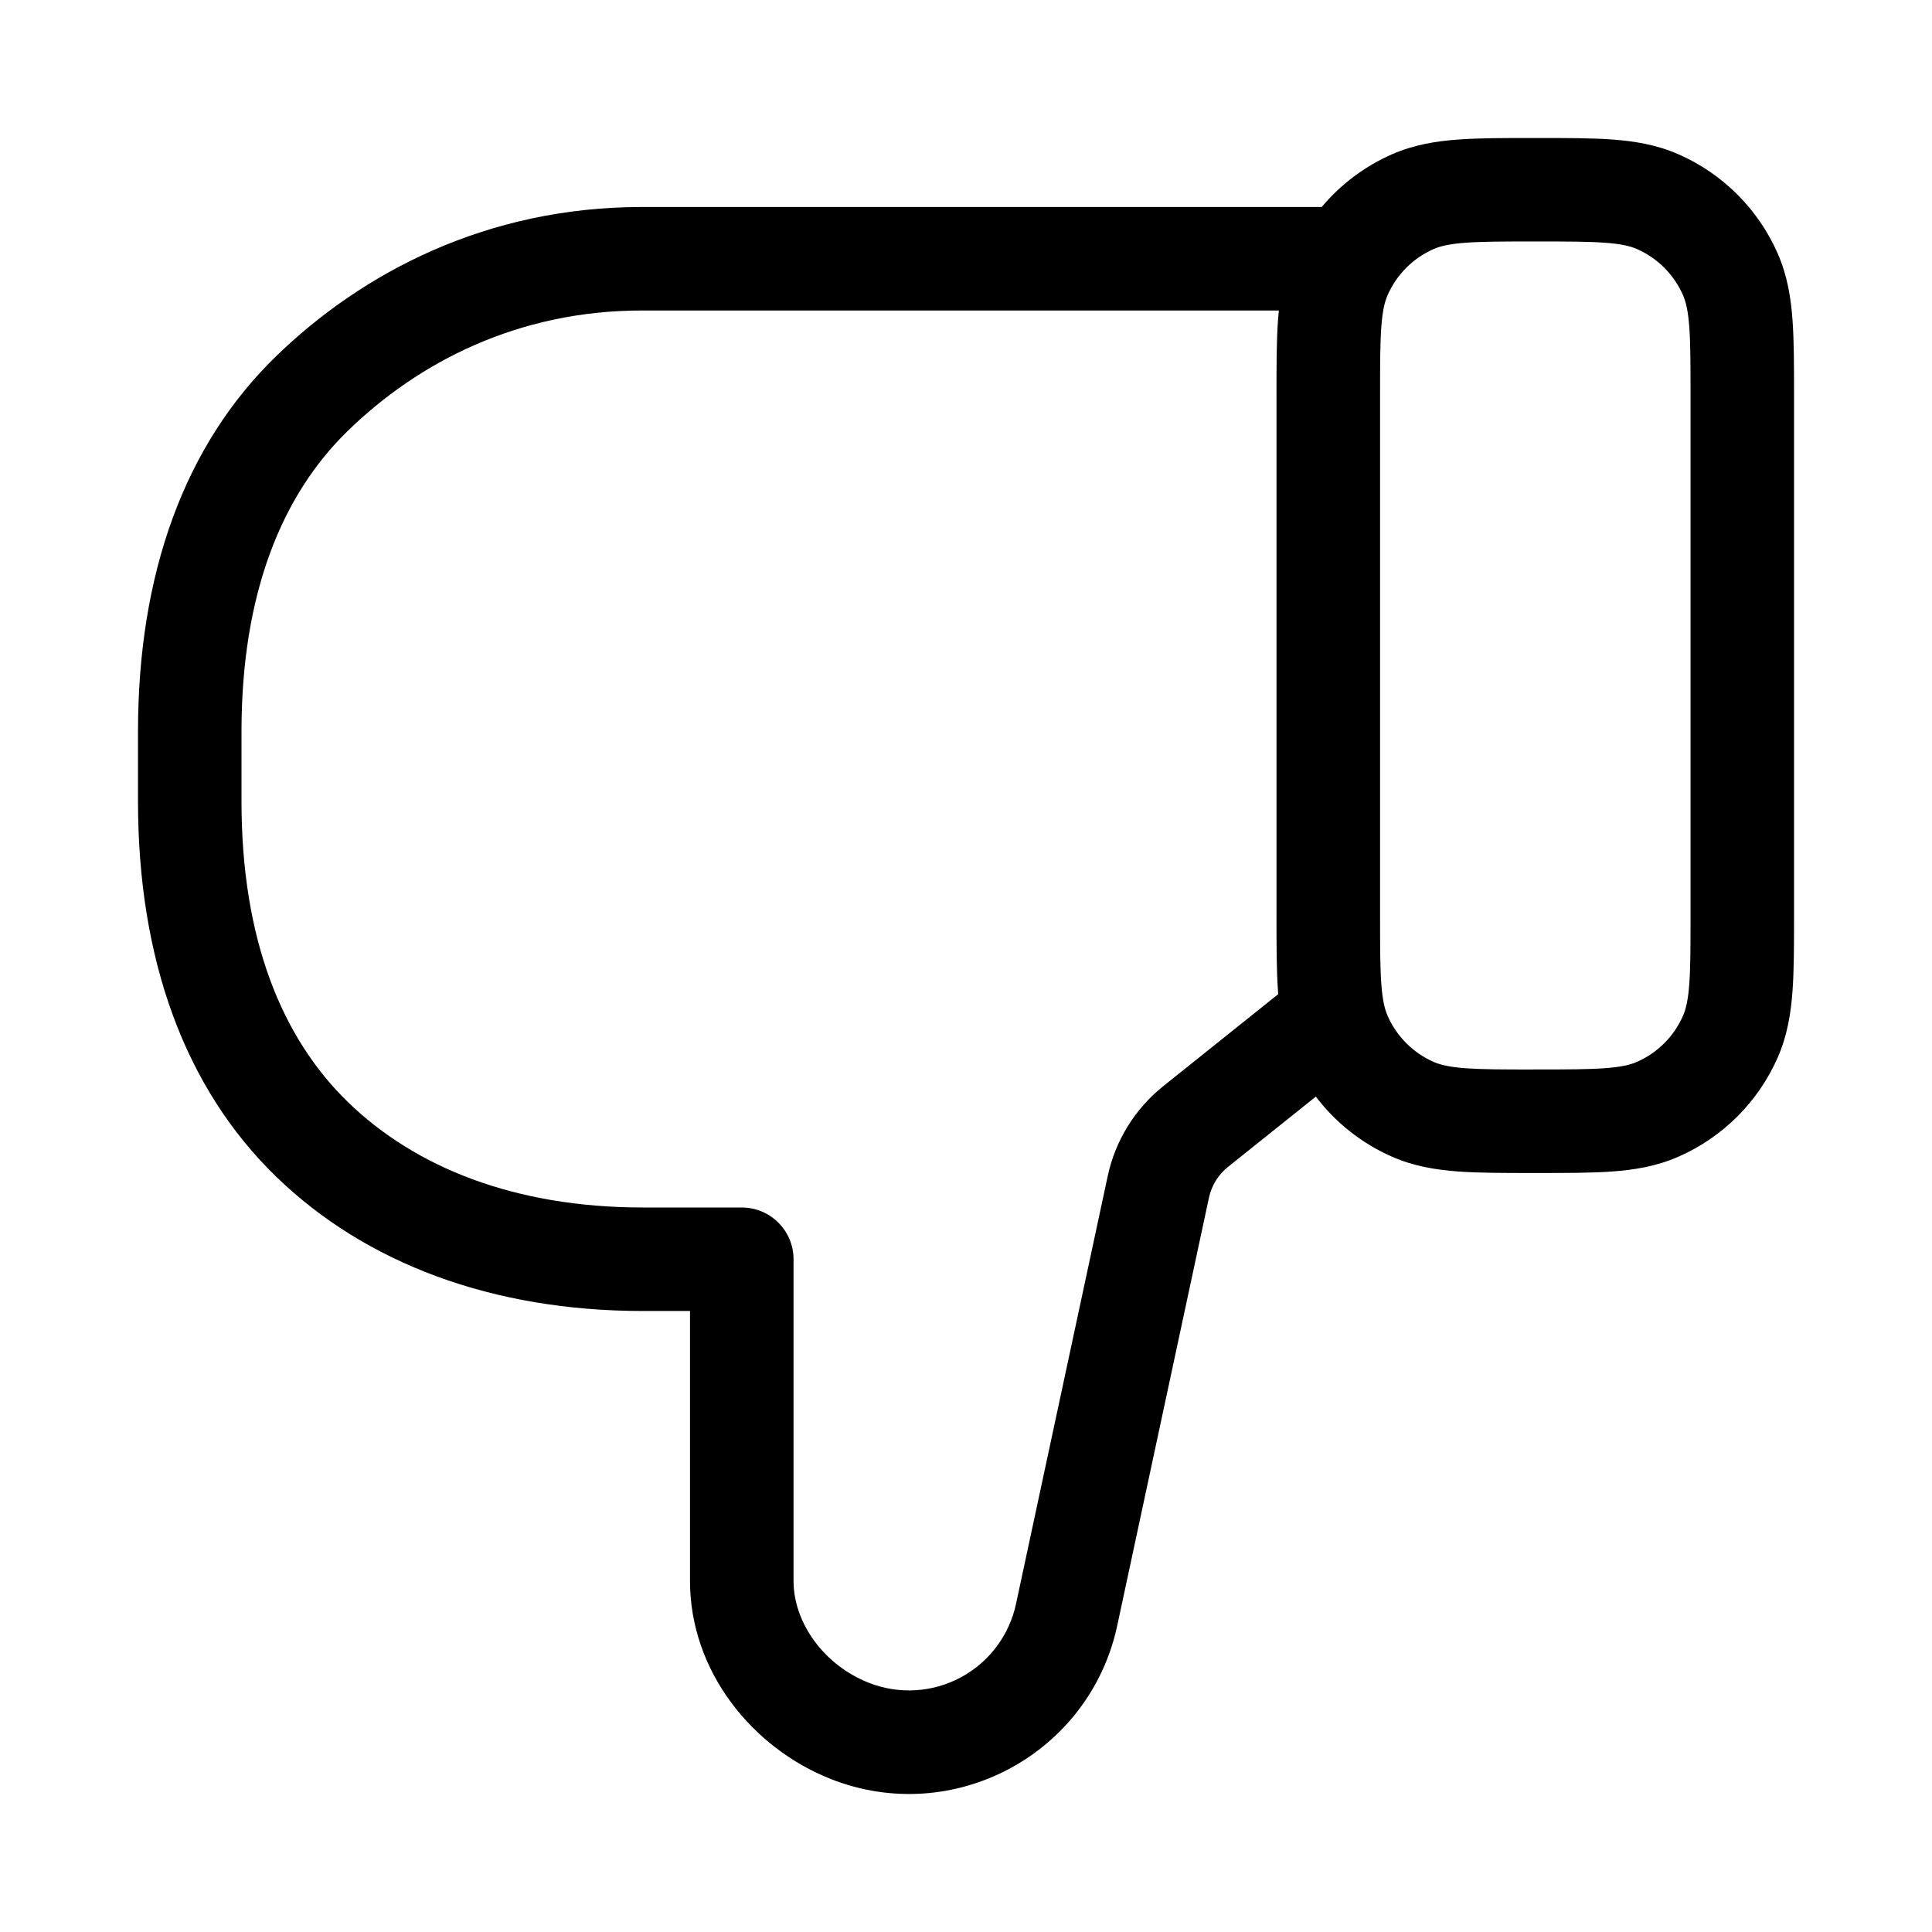
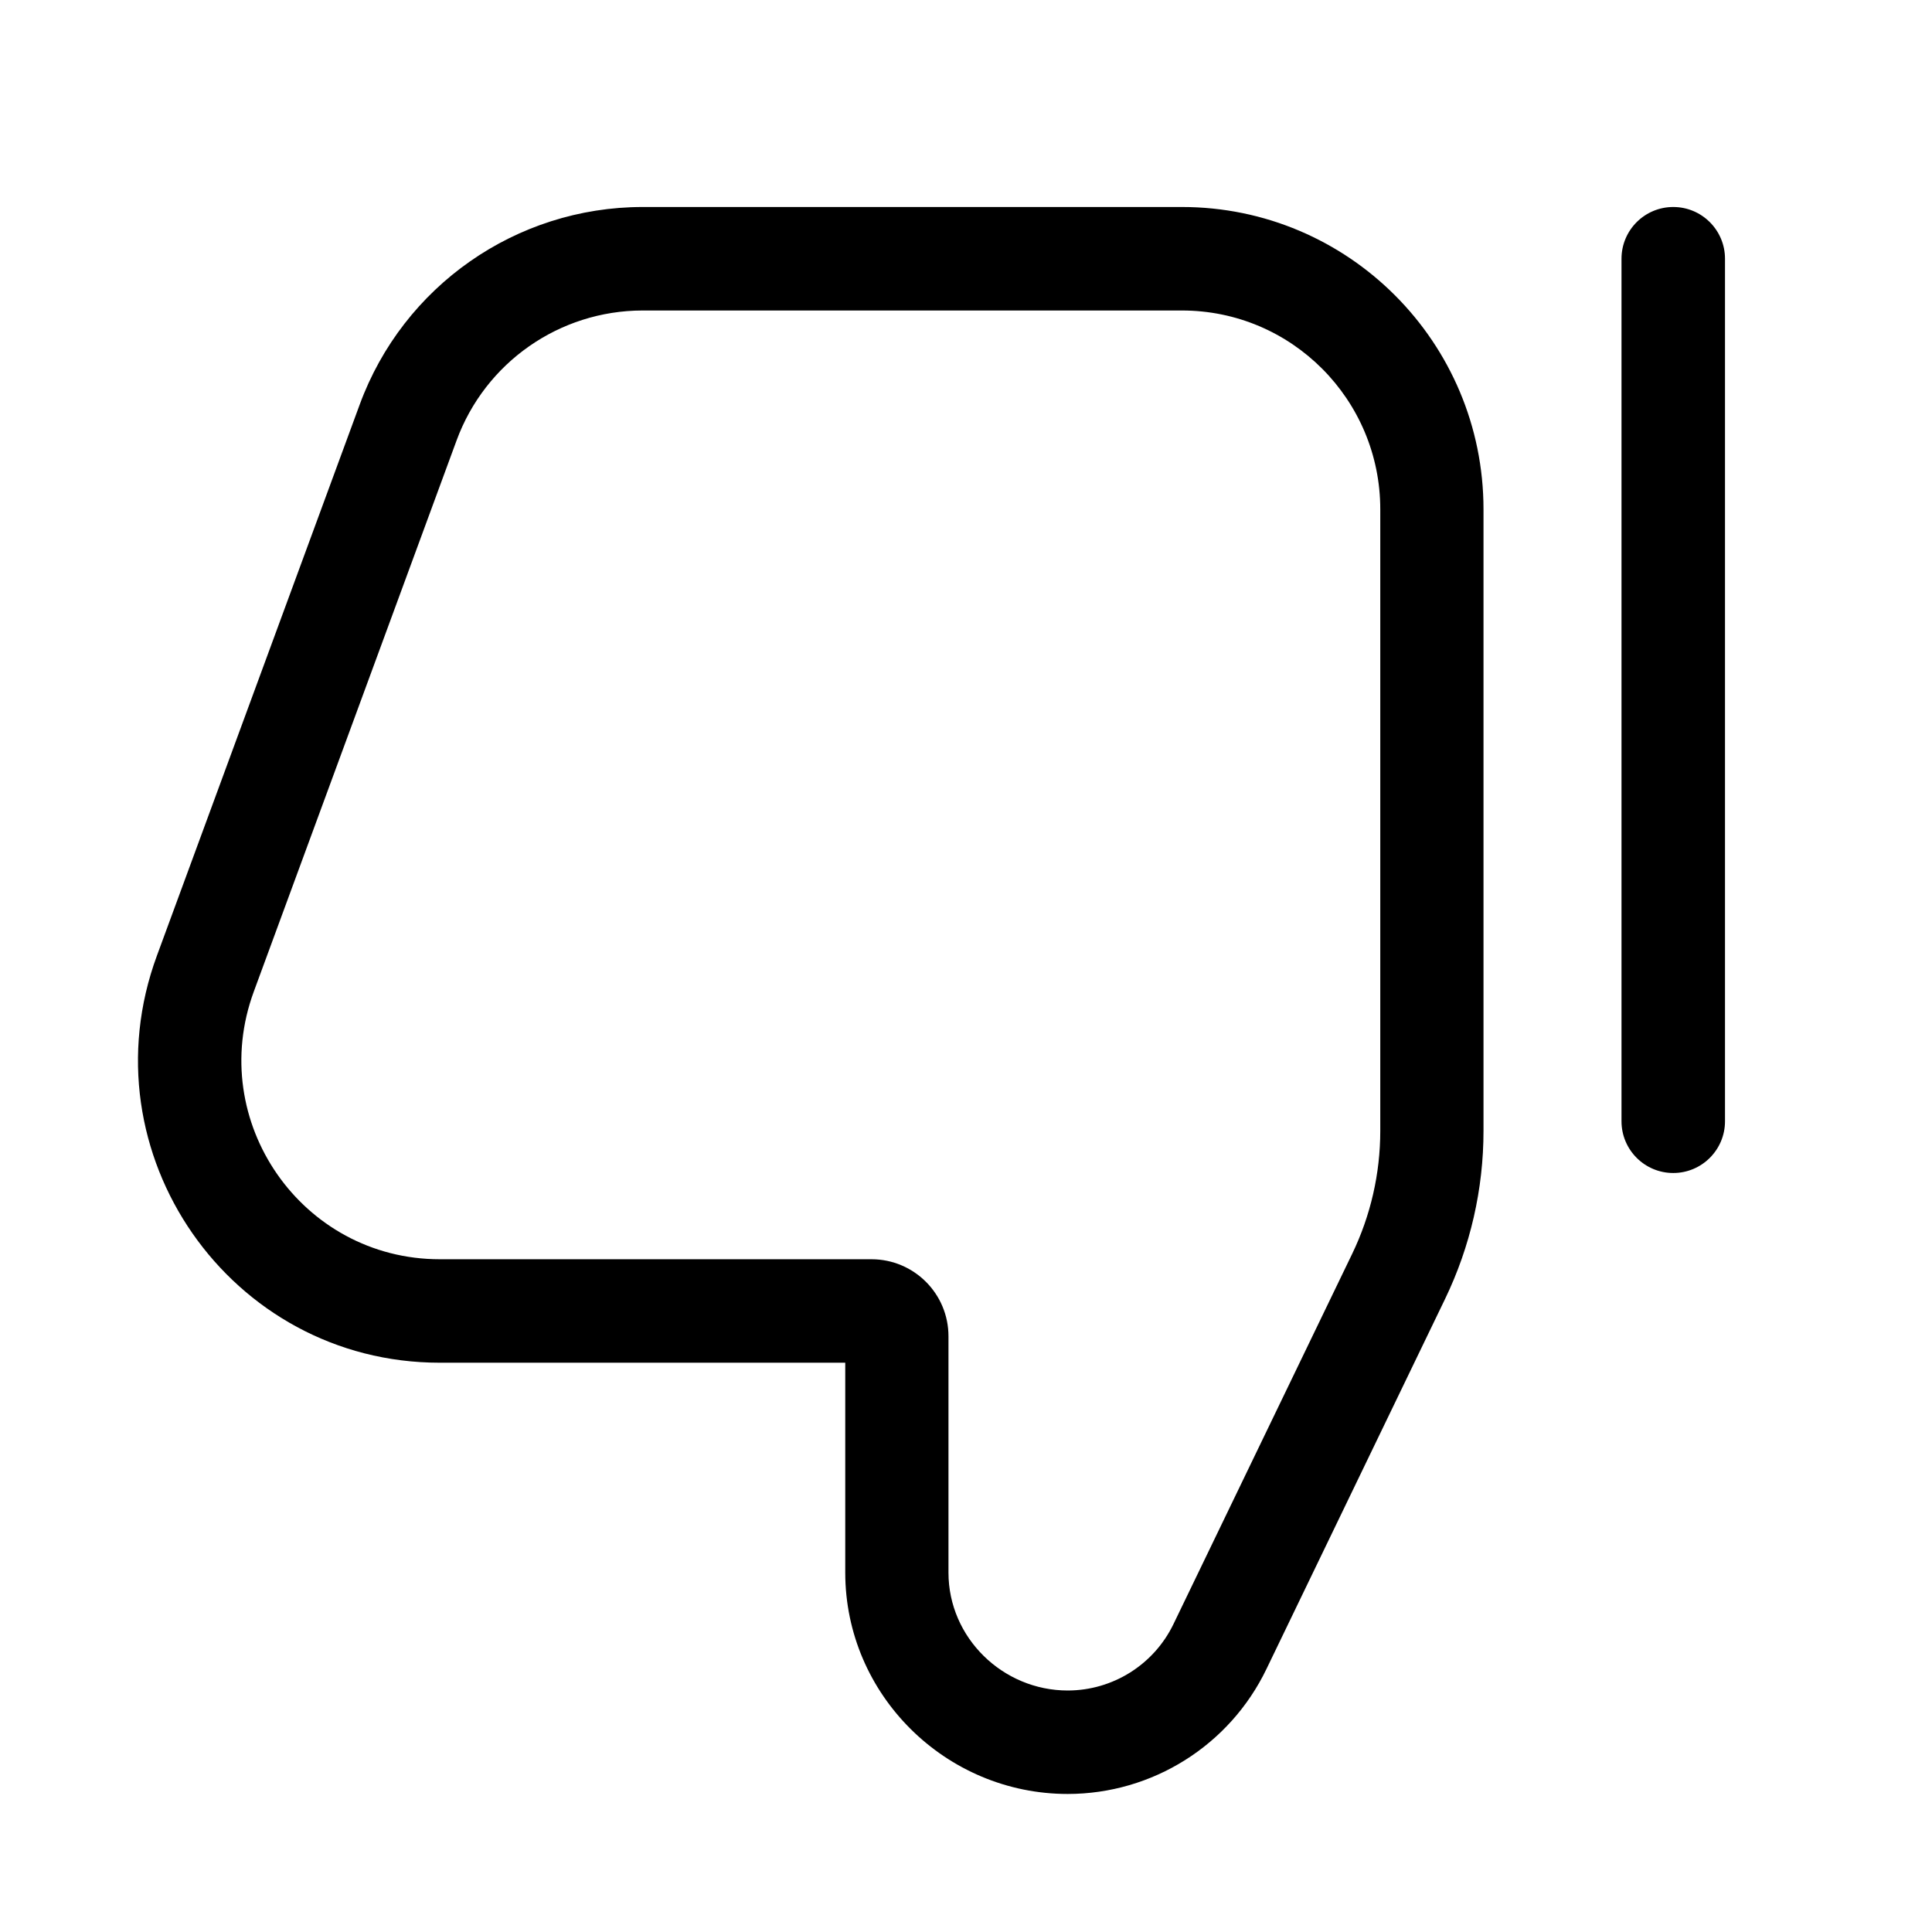
<svg xmlns="http://www.w3.org/2000/svg" width="56" height="56" fill="currentColor" viewBox="0 0 56 56">
-   <path fill-rule="evenodd" d="m38.14 31.786-2.546 2.037c-.281.225-.476.54-.552.893l-2.658 12.401c-.8 3.73-4.757 5.85-8.304 4.448-2.27-.896-4.08-3.118-4.08-5.741V38h-1.358c-4.363 0-8.048-1.377-10.65-3.906C5.359 31.532 4 27.818 4 23.225v-2.021c0-4.593 1.358-8.307 3.993-10.869C10.503 7.896 14.113 6 18.605 6H38.31a5.6 5.6 0 0 1 2.034-1.526c.644-.283 1.295-.385 1.933-.43C42.88 4 43.605 4 44.434 4h.133c.829 0 1.554 0 2.156.043.638.046 1.29.148 1.933.431a5.6 5.6 0 0 1 2.87 2.87c.283.644.385 1.296.431 1.933.044.602.044 1.328.044 2.157v15.132c0 .83 0 1.555-.044 2.157-.046.637-.148 1.289-.43 1.932a5.6 5.6 0 0 1-2.871 2.87c-.644.284-1.295.386-1.933.432-.602.043-1.327.043-2.156.043h-.133c-.829 0-1.554 0-2.156-.043-.638-.046-1.29-.148-1.933-.431a5.6 5.6 0 0 1-2.205-1.74ZM29.45 46.49a3.173 3.173 0 0 1-4.268 2.286c-1.3-.513-2.181-1.738-2.181-2.951V36.5a1.5 1.5 0 0 0-1.5-1.5h-2.86c-3.726 0-6.611-1.166-8.557-3.057C8.17 30.083 7 27.227 7 23.225v-2.021c0-4.002 1.17-6.858 3.084-8.718C12.12 10.506 15.007 9 18.604 9h18.464a6.61 6.61 0 0 0-.024.277C37 9.88 37 10.605 37 11.434v15.132c0 .83 0 1.555.043 2.157l.007.093-3.33 2.665a4.562 4.562 0 0 0-1.612 2.606L29.45 46.489ZM44.435 31c-.865 0-1.47-.002-1.941-.035-.474-.035-.741-.098-.94-.185a2.6 2.6 0 0 1-1.332-1.333c-.088-.198-.15-.465-.185-.94-.034-.47-.035-1.076-.035-1.94V11.433c0-.865.001-1.47.035-1.942.034-.474.097-.74.185-.94a2.6 2.6 0 0 1 1.332-1.332c.199-.087.466-.15.94-.184.47-.034 1.076-.036 1.941-.036h.133c.865 0 1.47.002 1.941.036.474.034.741.097.94.184a2.6 2.6 0 0 1 1.332 1.333c.088.198.15.465.185.94.034.47.035 1.075.035 1.94v15.133c0 .865-.001 1.47-.035 1.942-.034.474-.097.74-.185.94a2.6 2.6 0 0 1-1.332 1.332c-.199.087-.466.15-.94.184-.471.034-1.076.036-1.941.036h-.133Z" clip-rule="evenodd" />
+   <path fill-rule="evenodd" d="M30.948 51.999a6.399 6.399 0 0 0 5.761-3.622l5.177-10.726A11.208 11.208 0 0 0 43 32.779V14.764C43 9.923 39.087 6 34.26 6H18.625a8.741 8.741 0 0 0-8.2 5.73L4.547 27.704c-2.105 5.721 2.118 11.795 8.2 11.795H24.5v6.083c0 3.544 2.914 6.417 6.448 6.417Zm3.068-4.929A3.407 3.407 0 0 1 30.948 49c-1.882 0-3.456-1.53-3.456-3.417v-6.848a2.232 2.232 0 0 0-2.23-2.235H12.749c-4 0-6.777-3.994-5.393-7.757l5.877-15.973A5.749 5.749 0 0 1 18.625 9H34.26c3.174 0 5.748 2.58 5.748 5.763V32.78a8.203 8.203 0 0 1-.815 3.564L34.016 47.07Z M48.5 6A1.5 1.5 0 0 0 47 7.5v25a1.5 1.5 0 0 0 3 0v-25A1.5 1.5 0 0 0 48.5 6Z" />
</svg>
